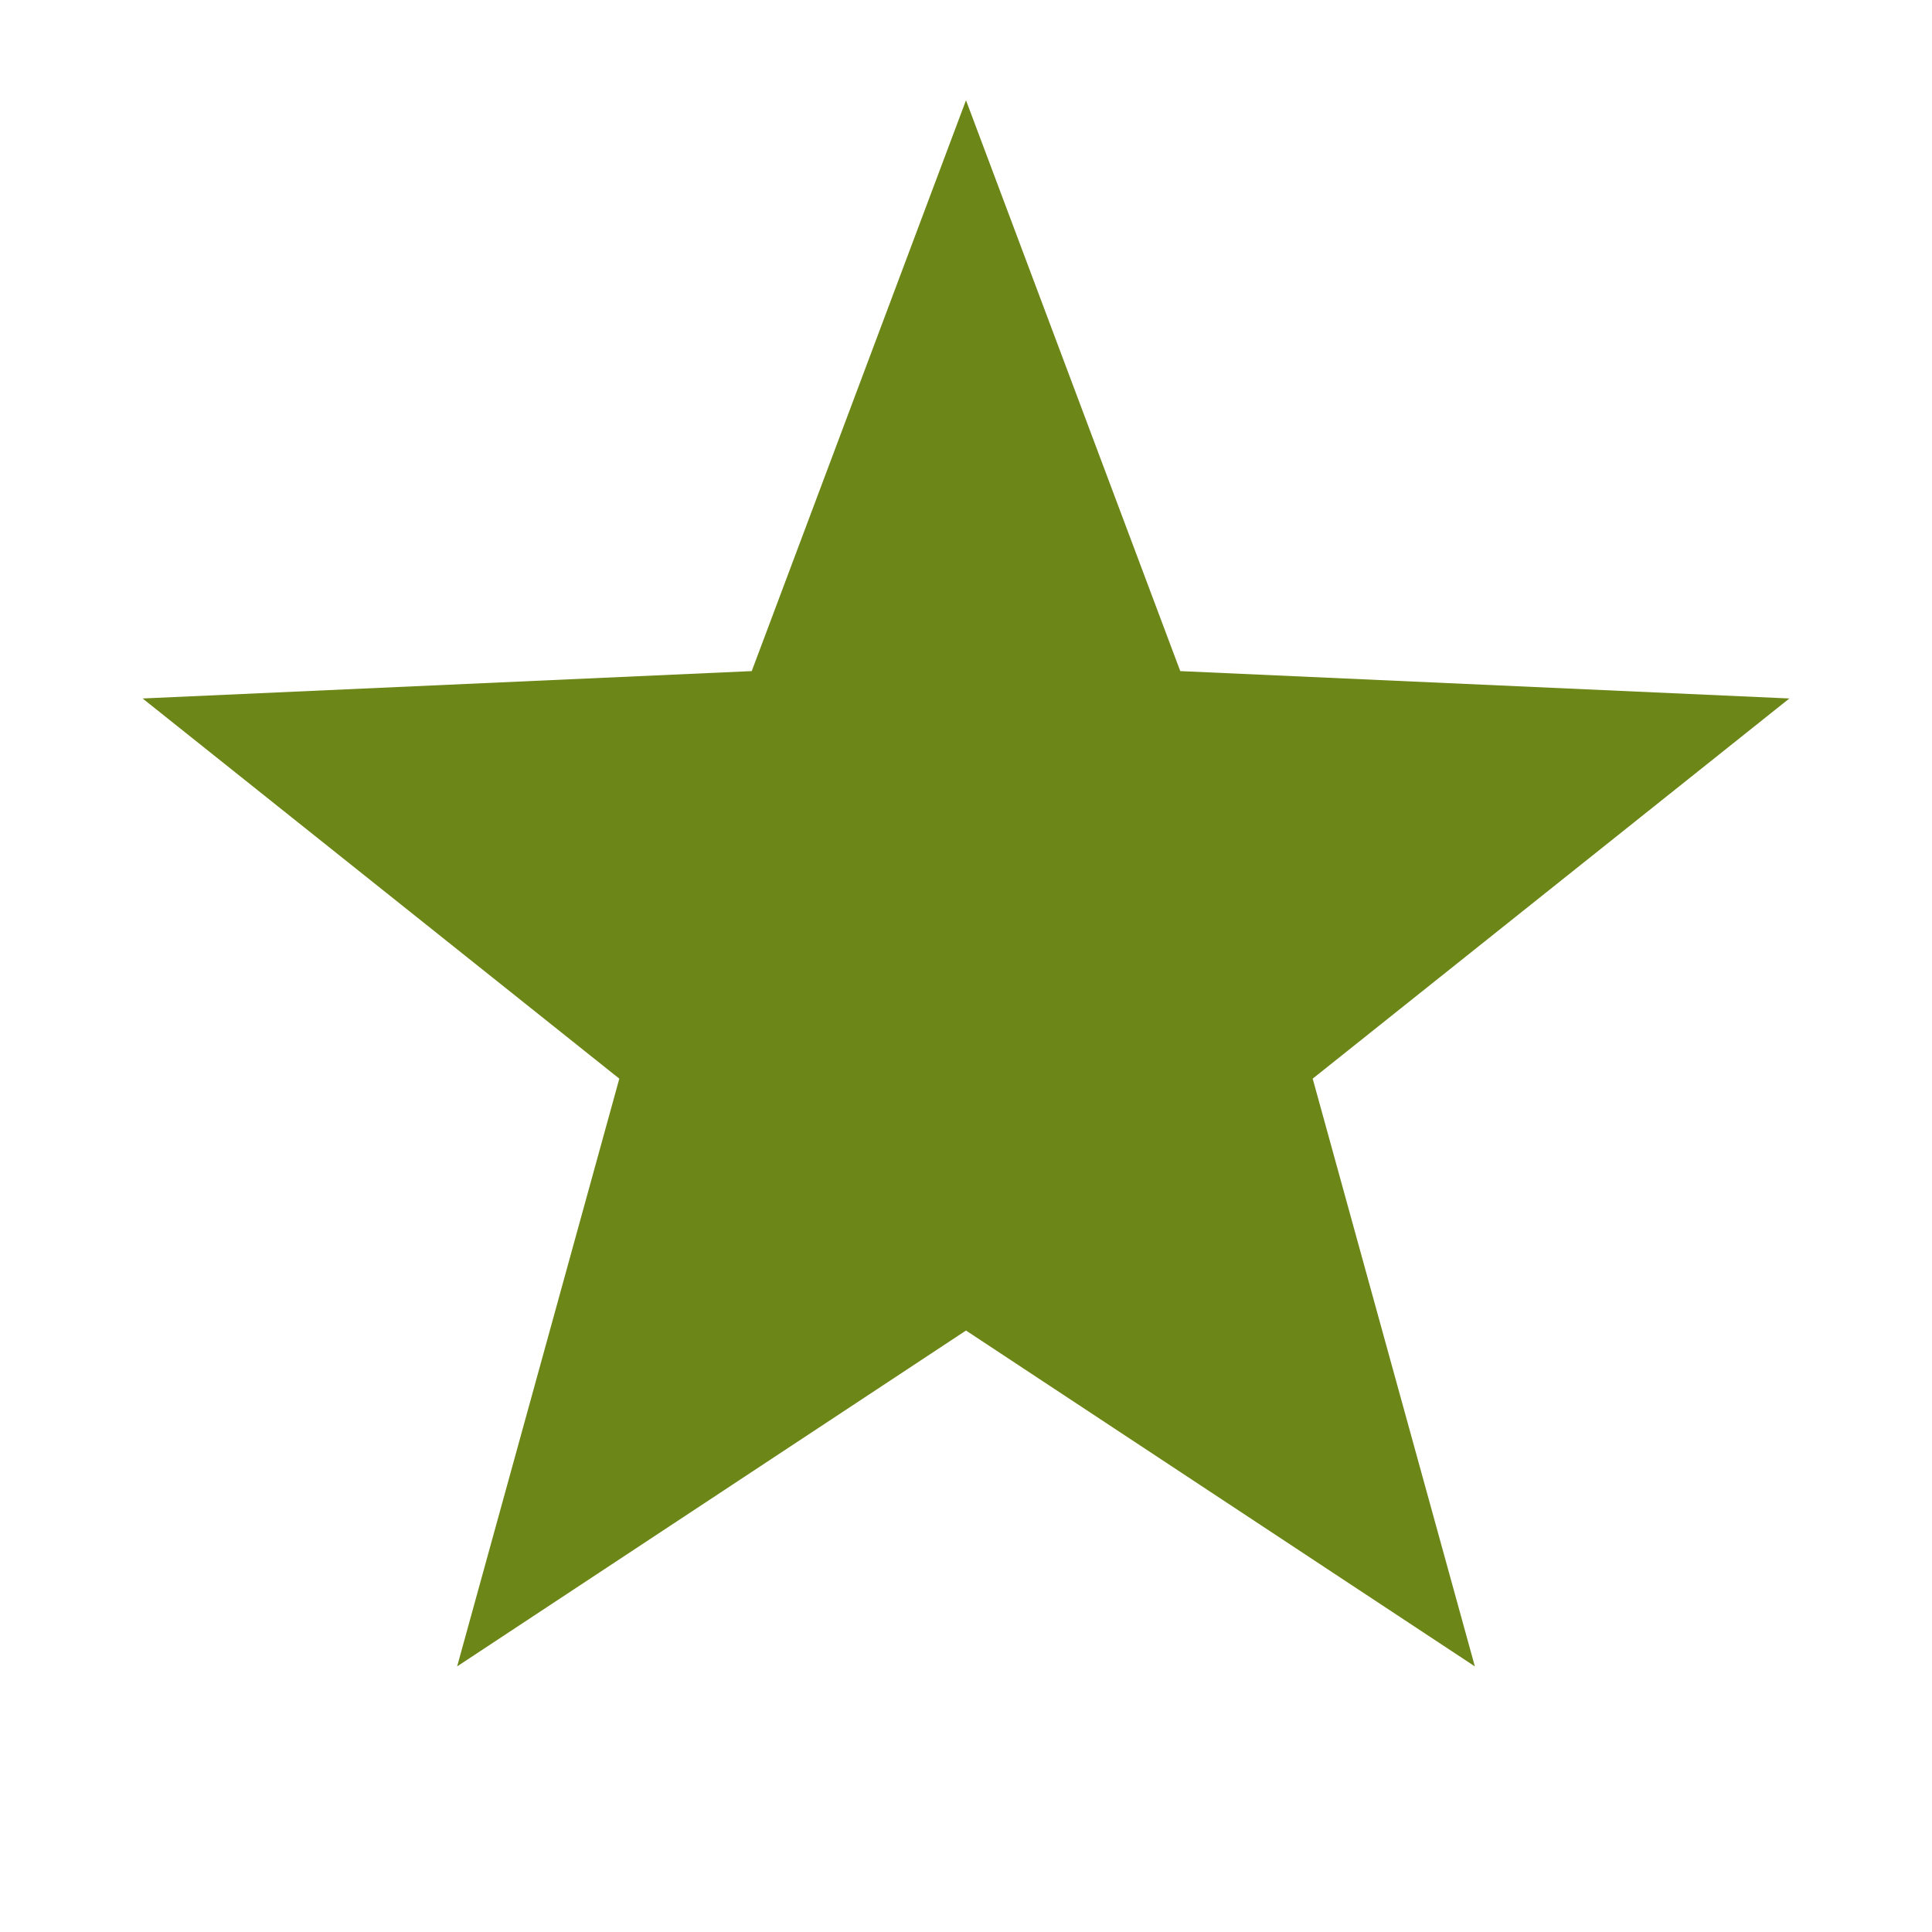
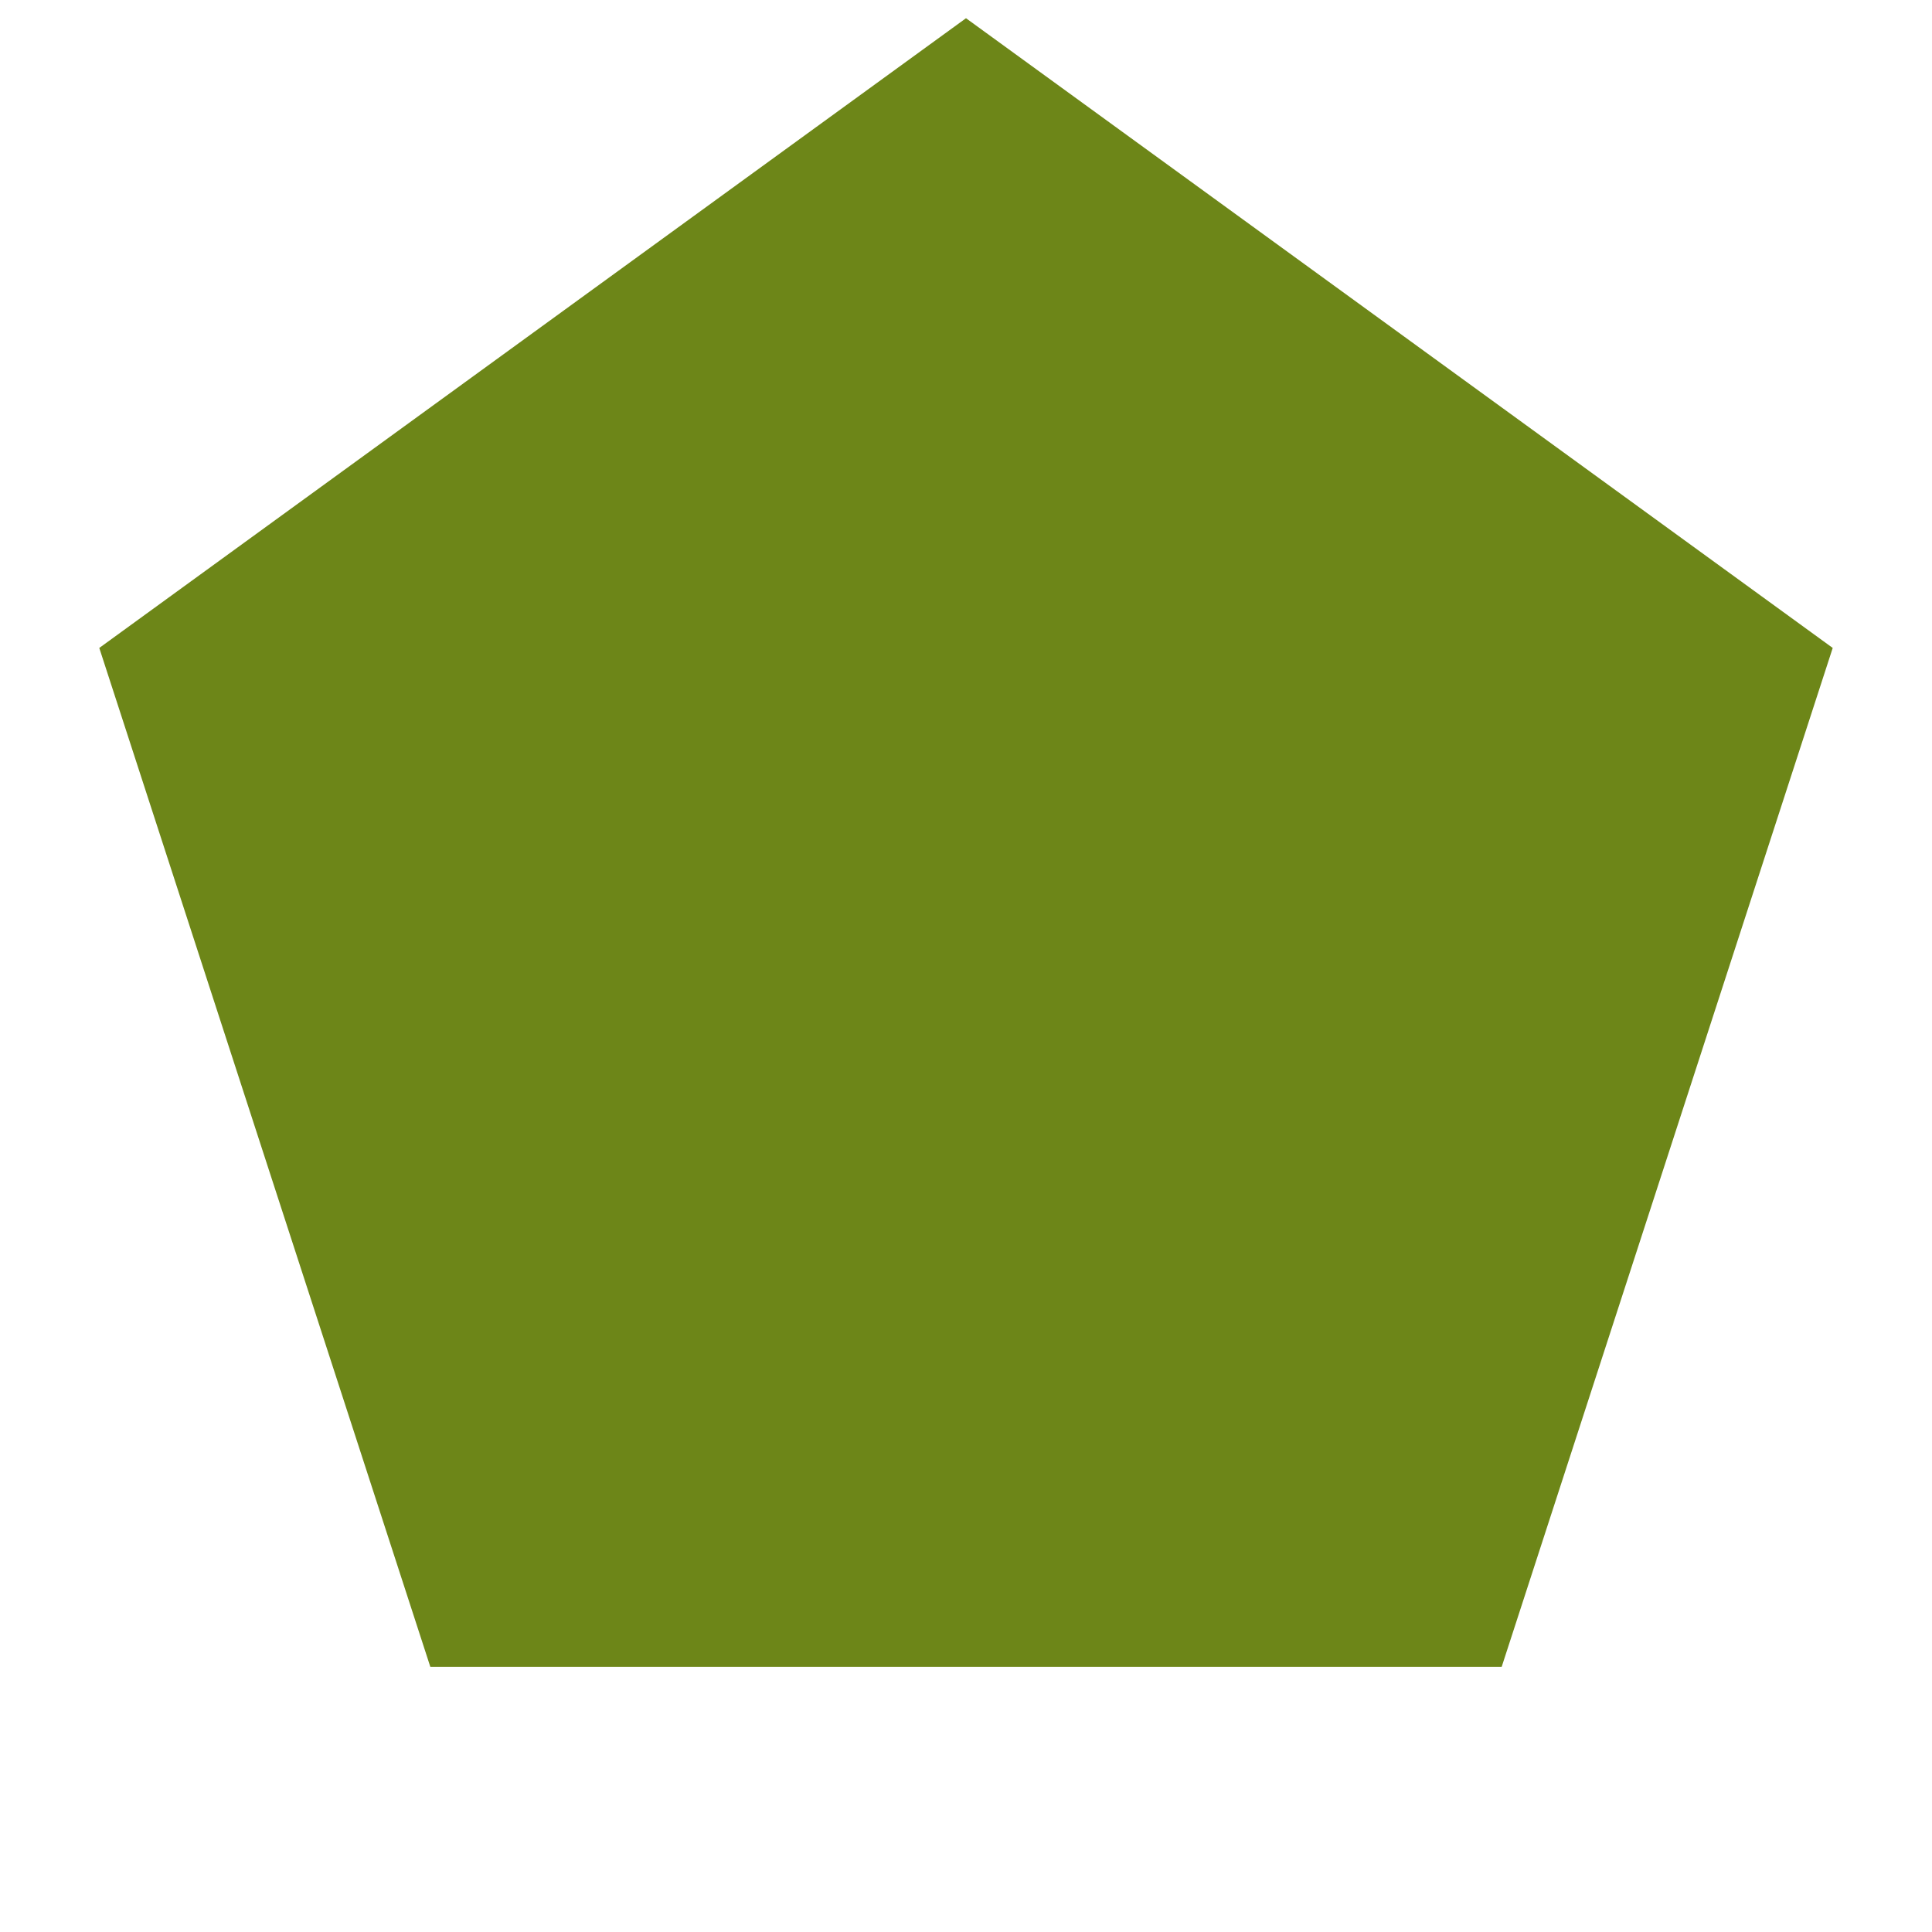
<svg xmlns="http://www.w3.org/2000/svg" width="72pt" height="72pt" viewBox="0 0 72 72" version="1.1">
  <defs>
    <style type="text/css">*{stroke-linejoin: round; stroke-linecap: butt}</style>
  </defs>
  <g id="figure_1">
    <g id="patch_1">
      <path d="M 0 72  L 72 72  L 72 0  L 0 0  L 0 72  z " style="fill: none" />
    </g>
    <g id="axes_1">
      <g id="patch_2">
-         <path d="M 36 3.736  L 28.015 25.01  L 5.315 26.03  L 23.08 40.198  L 17.036 62.102  L 36 49.585  L 54.964 62.102  L 48.92 40.198  L 66.685 26.03  L 43.985 25.01  z " clip-path="url(#pc42b23f300)" style="fill: #6d8618" />
+         <path d="M 36 0.679  L 3.7 24.147  L 16.037 62.118  L 55.963 62.118  L 68.3 24.147  z " clip-path="url(#p97778d8dc6)" style="fill: #6d8618" />
      </g>
    </g>
  </g>
  <defs>
-     <clipPath id="pc42b23f300">
+     <clipPath id="p97778d8dc6">
      <rect x="0" y="0" width="72" height="72" />
    </clipPath>
  </defs>
</svg>
